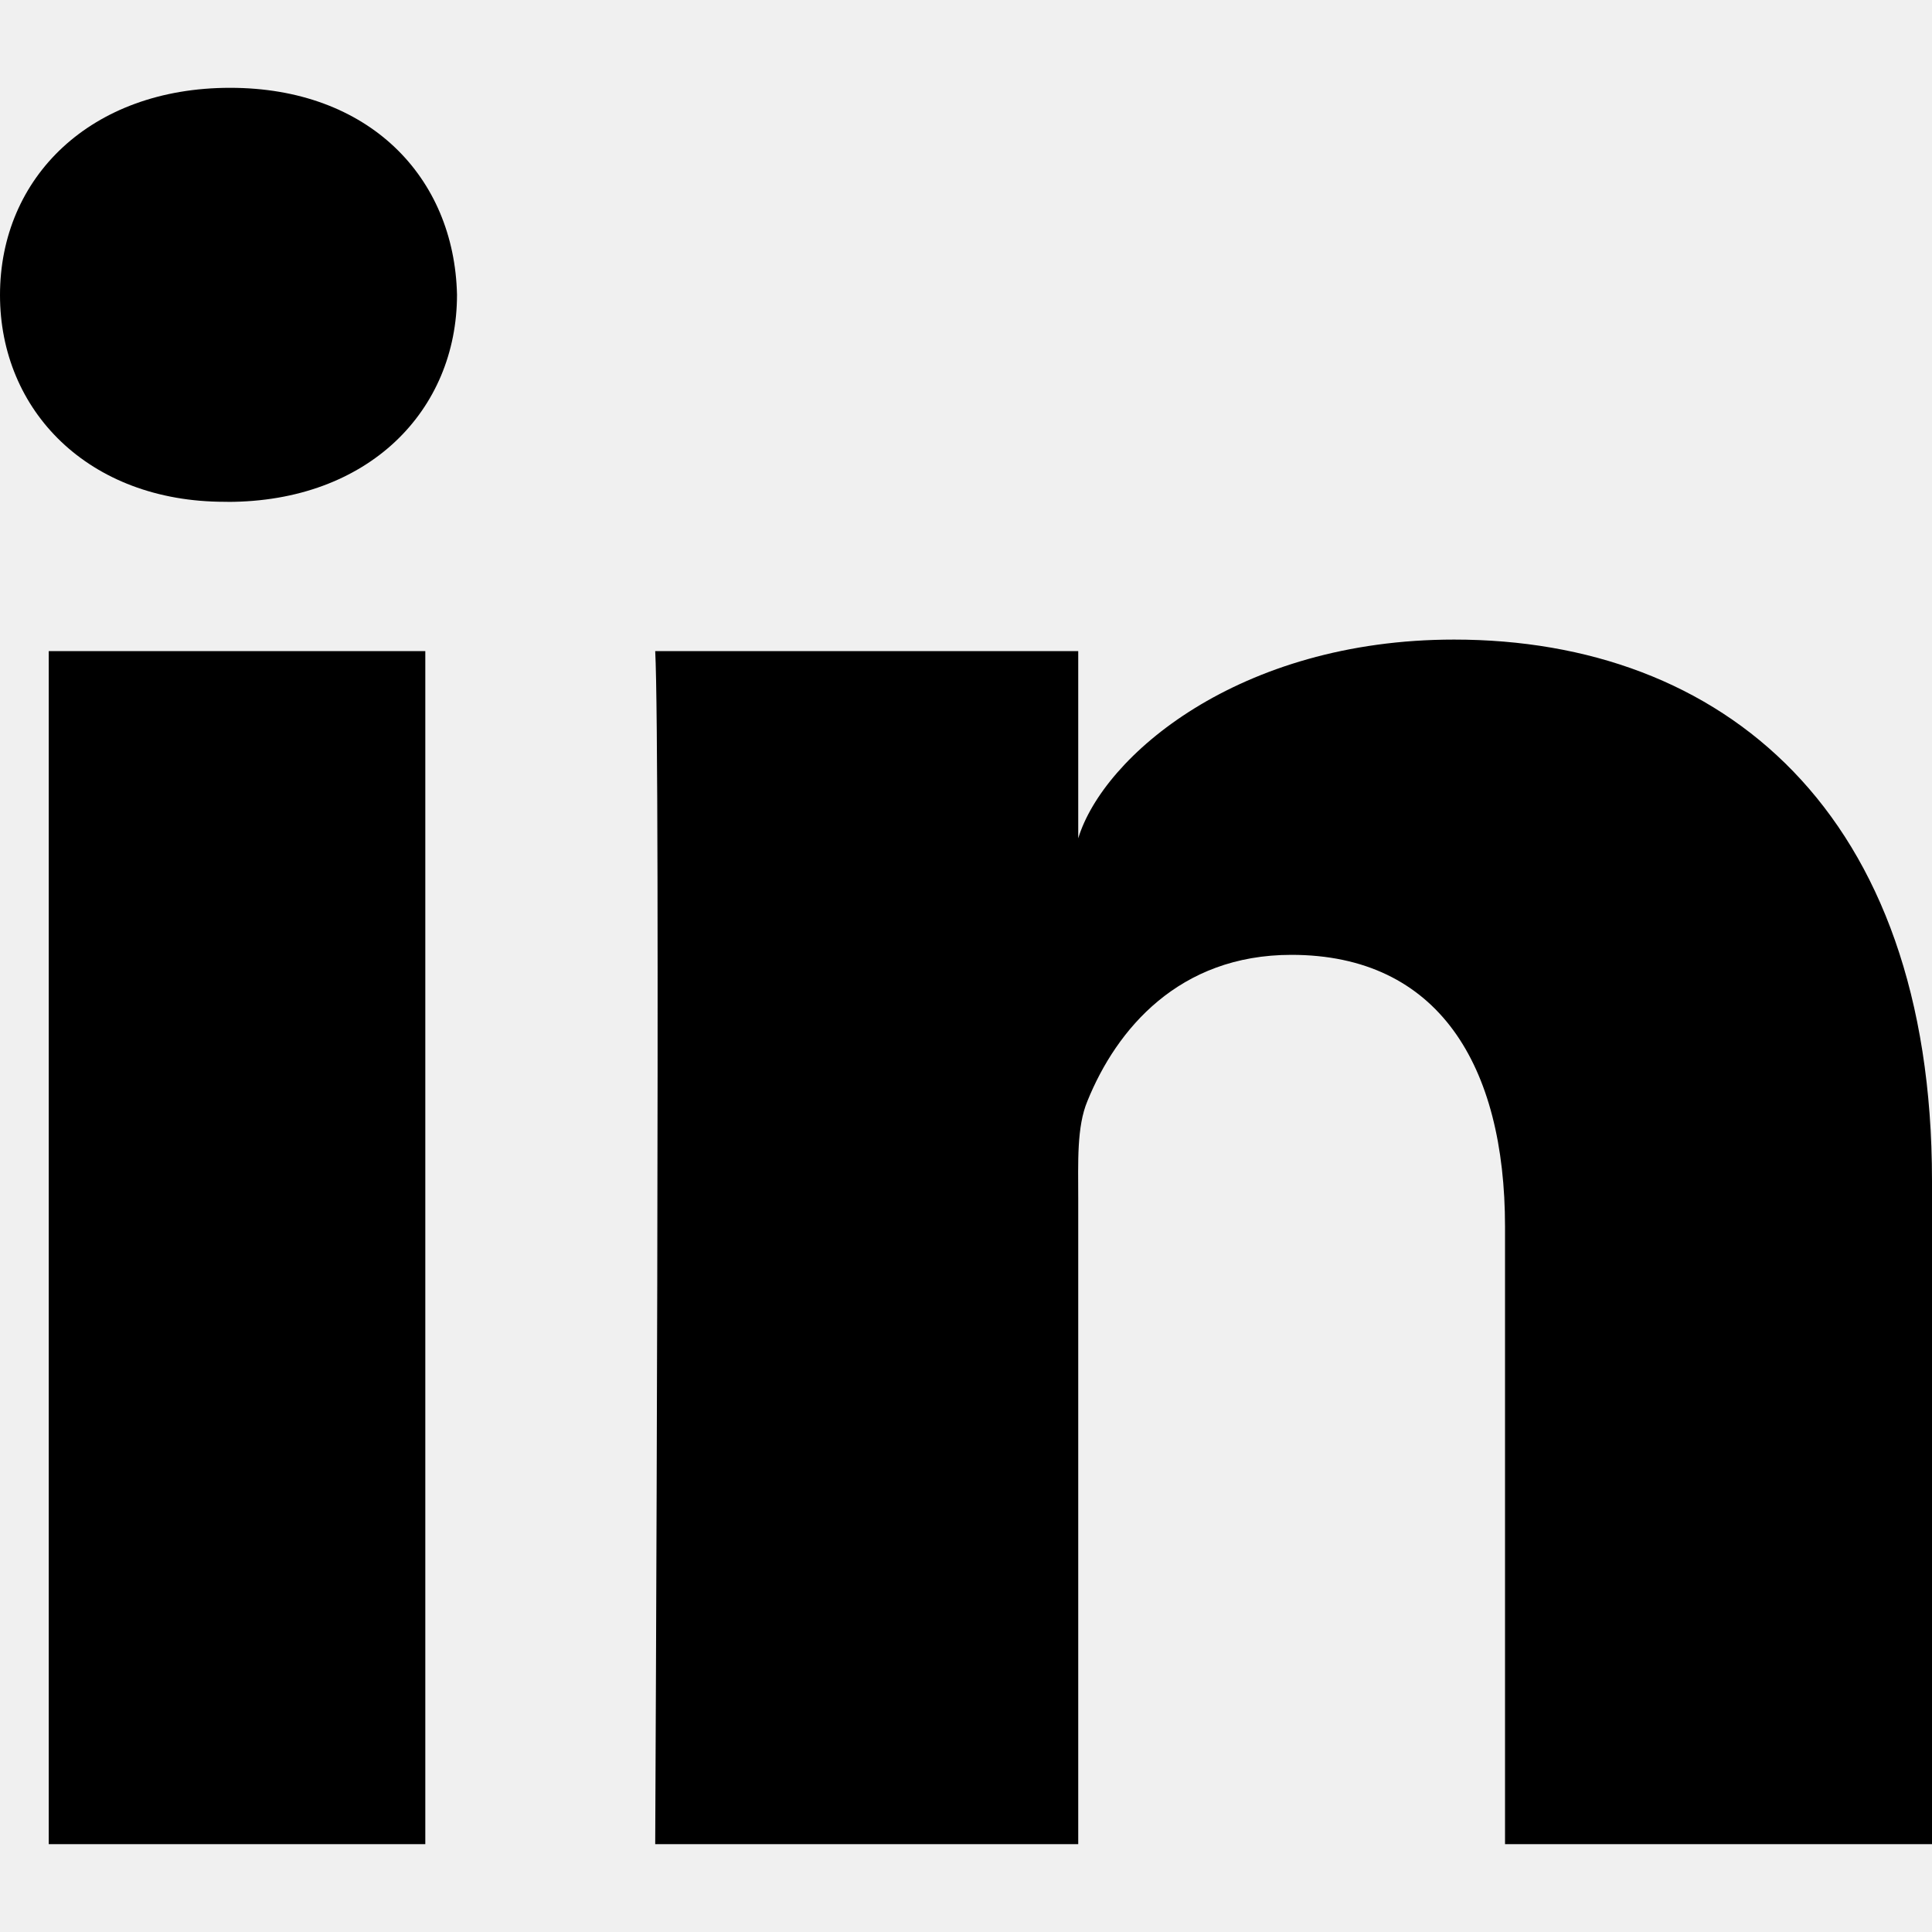
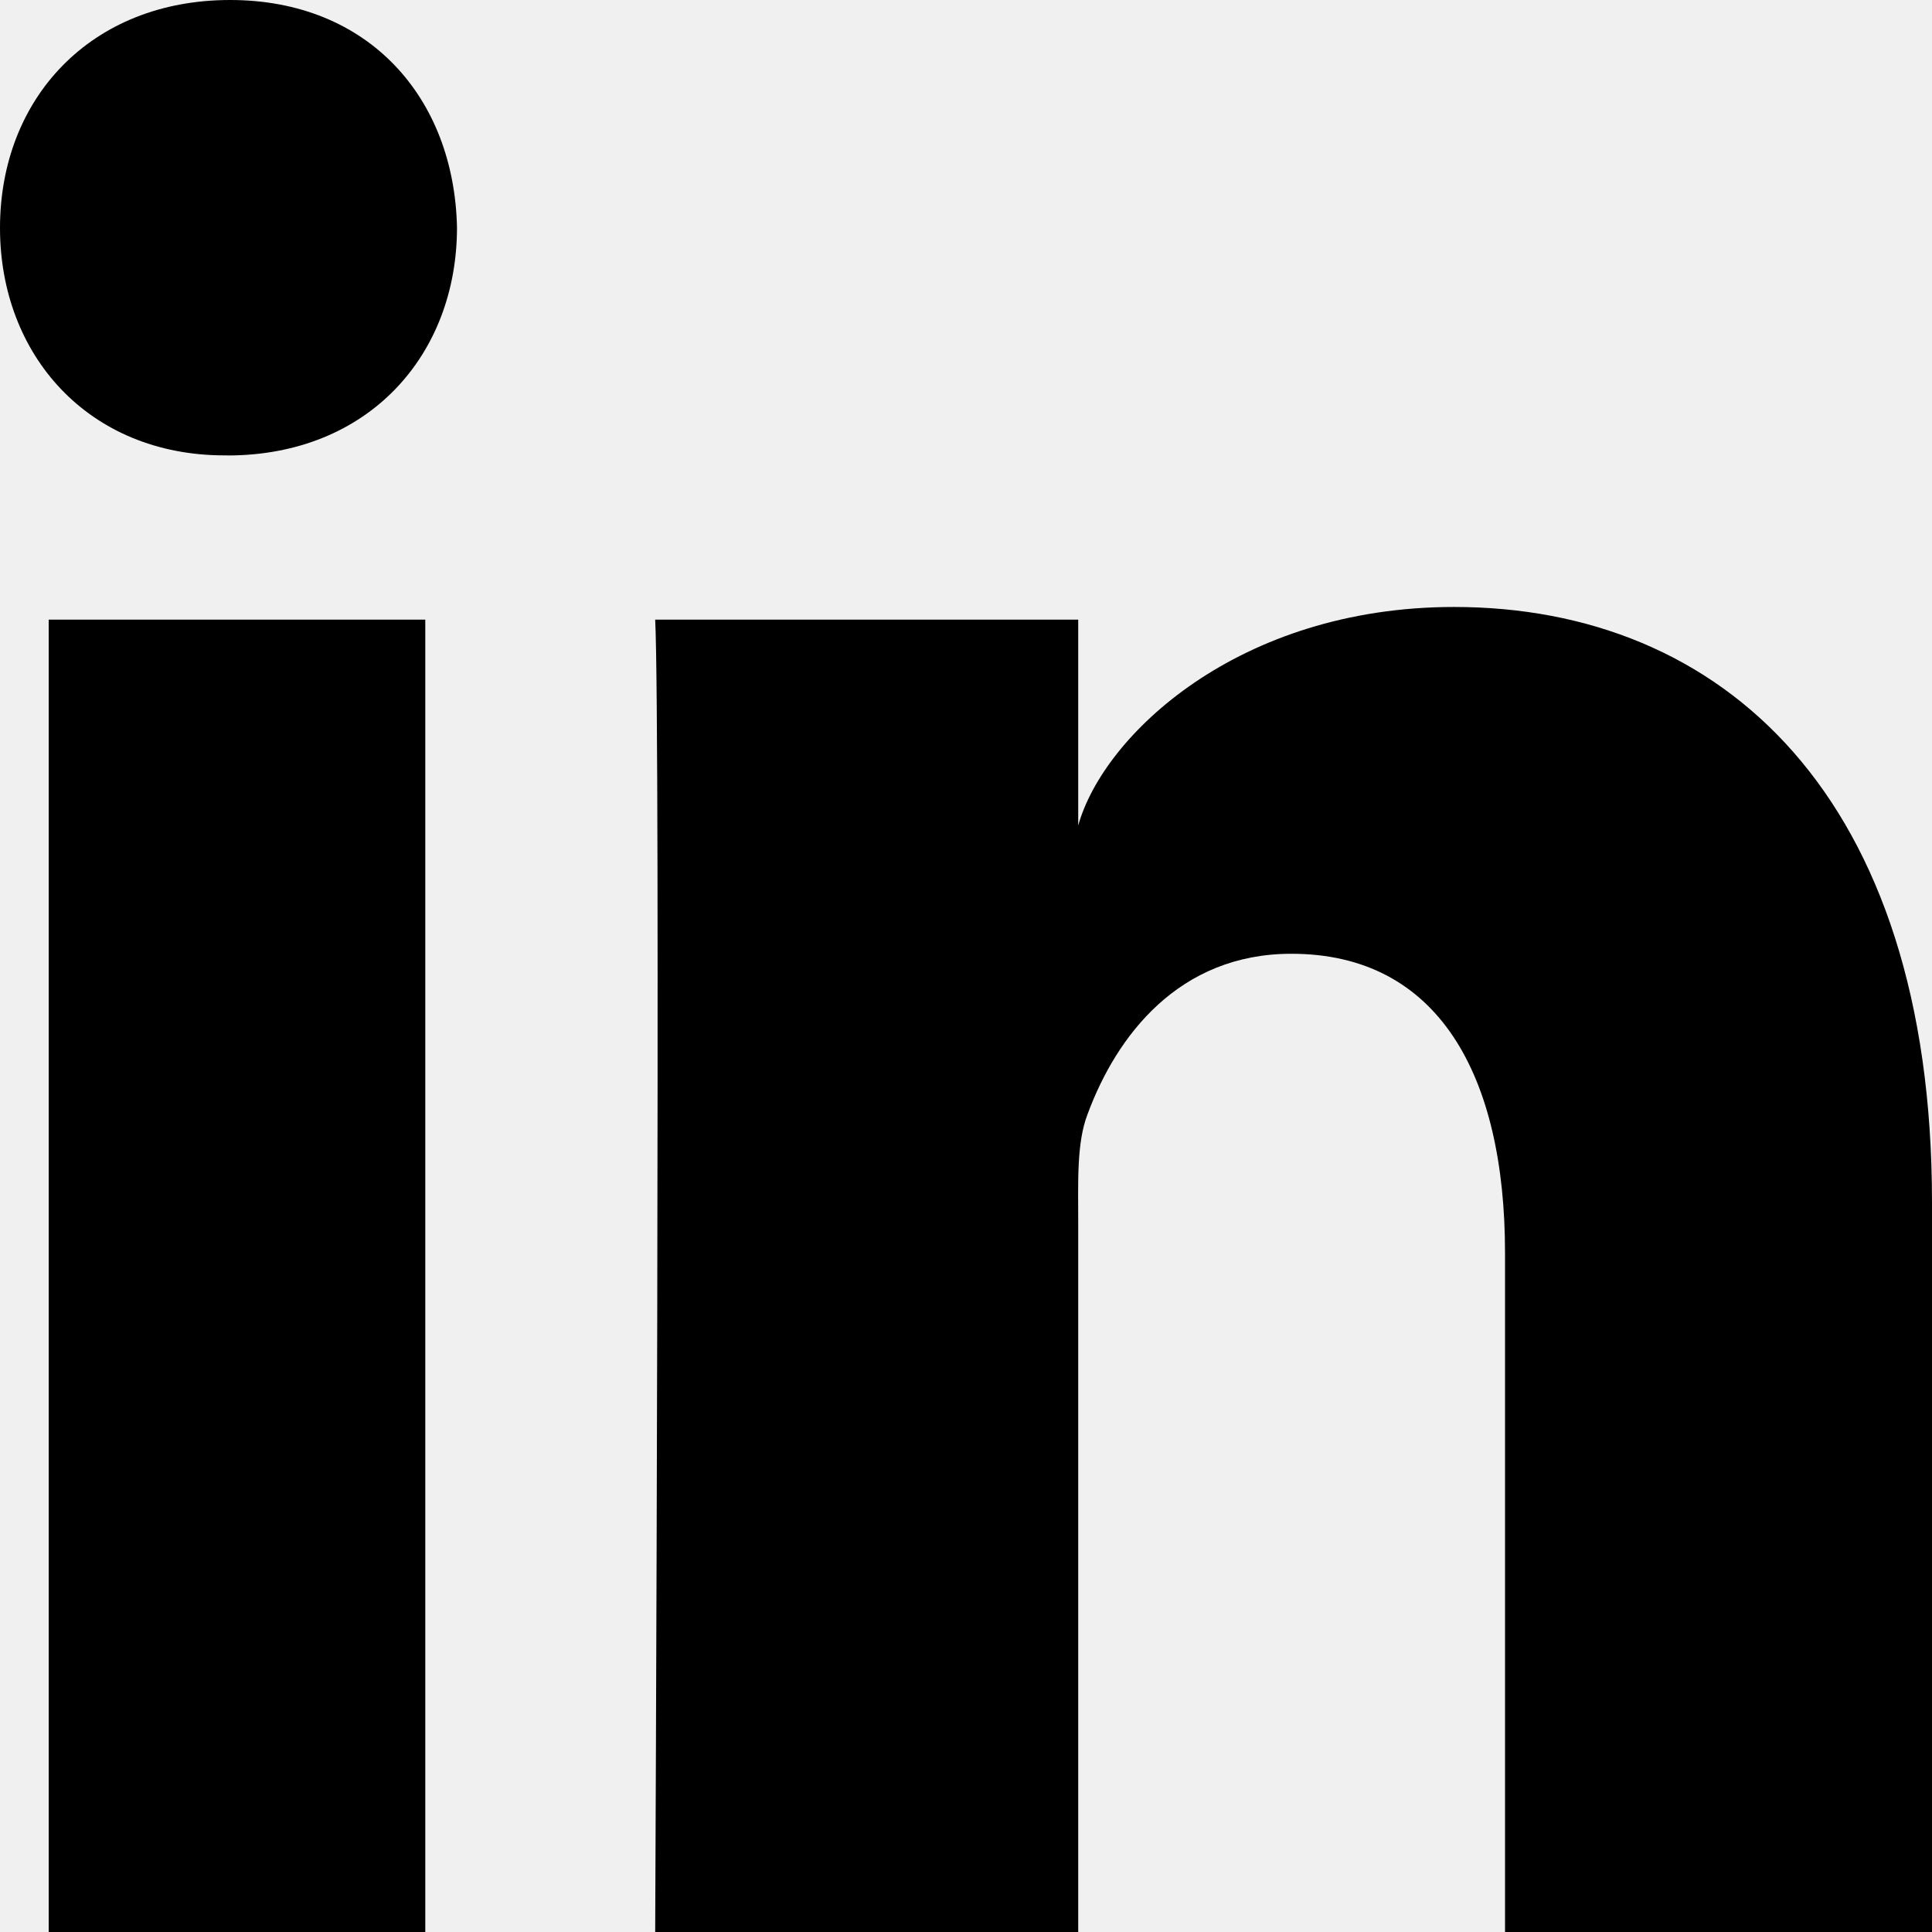
- <svg xmlns="http://www.w3.org/2000/svg" class="_svgCommon_mm0fn_1 soc-icon linked-in-icon _socIcon_mm0fn_132 _logo_1w8iv_13" width="24" height="24" viewBox="0 0 22 20">
-   <g class="_primary_mm0fn_102">
-     <path stroke="none" fill-rule="evenodd" d="M22 20h-4.862v-7.03c0-1.841-.76-3.097-2.433-3.097-1.28 0-1.991.847-2.322 1.664-.124.294-.105.702-.105 1.11V20H7.461s.062-12.454 0-13.586h4.817v2.132c.285-.933 1.824-2.263 4.28-2.263 3.048 0 5.442 1.954 5.442 6.162V20zM2.59 4.714h-.031C1.006 4.714 0 3.675 0 2.36 0 1.017 1.036 0 2.62 0 4.2 0 5.173 1.014 5.204 2.355c0 1.317-1.004 2.36-2.615 2.36zm-2.035 1.7h4.288V20H.555V6.414z" />
+ <svg xmlns="http://www.w3.org/2000/svg" width="28" height="28" viewBox="0 0 24 24" fill="none">
+   <g clip-path="url(#clip0_2_15)">
+     <path fill-rule="evenodd" clip-rule="evenodd" d="M24 24H18.696V15.564C18.696 13.355 17.867 11.848 16.042 11.848C14.646 11.848 13.87 12.864 13.509 13.844C13.373 14.197 13.394 14.687 13.394 15.176V24H8.139C8.139 24 8.207 9.055 8.139 7.697H13.394V10.255C13.705 9.136 15.384 7.54 18.063 7.54C21.388 7.54 24 9.884 24 14.934V24ZM2.825 5.657H2.792C1.097 5.657 0 4.41 0 2.832C0 1.22 1.13 0 2.858 0C4.582 0 5.643 1.217 5.677 2.826C5.677 4.406 4.582 5.658 2.824 5.658L2.825 5.657ZM0.605 7.697H5.283V24H0.605V7.697Z" fill="black" />
  </g>
+   <defs>
+     <clipPath id="clip0_2_15">
+       <rect width="24" height="24" fill="white" />
+     </clipPath>
+   </defs>
</svg>
